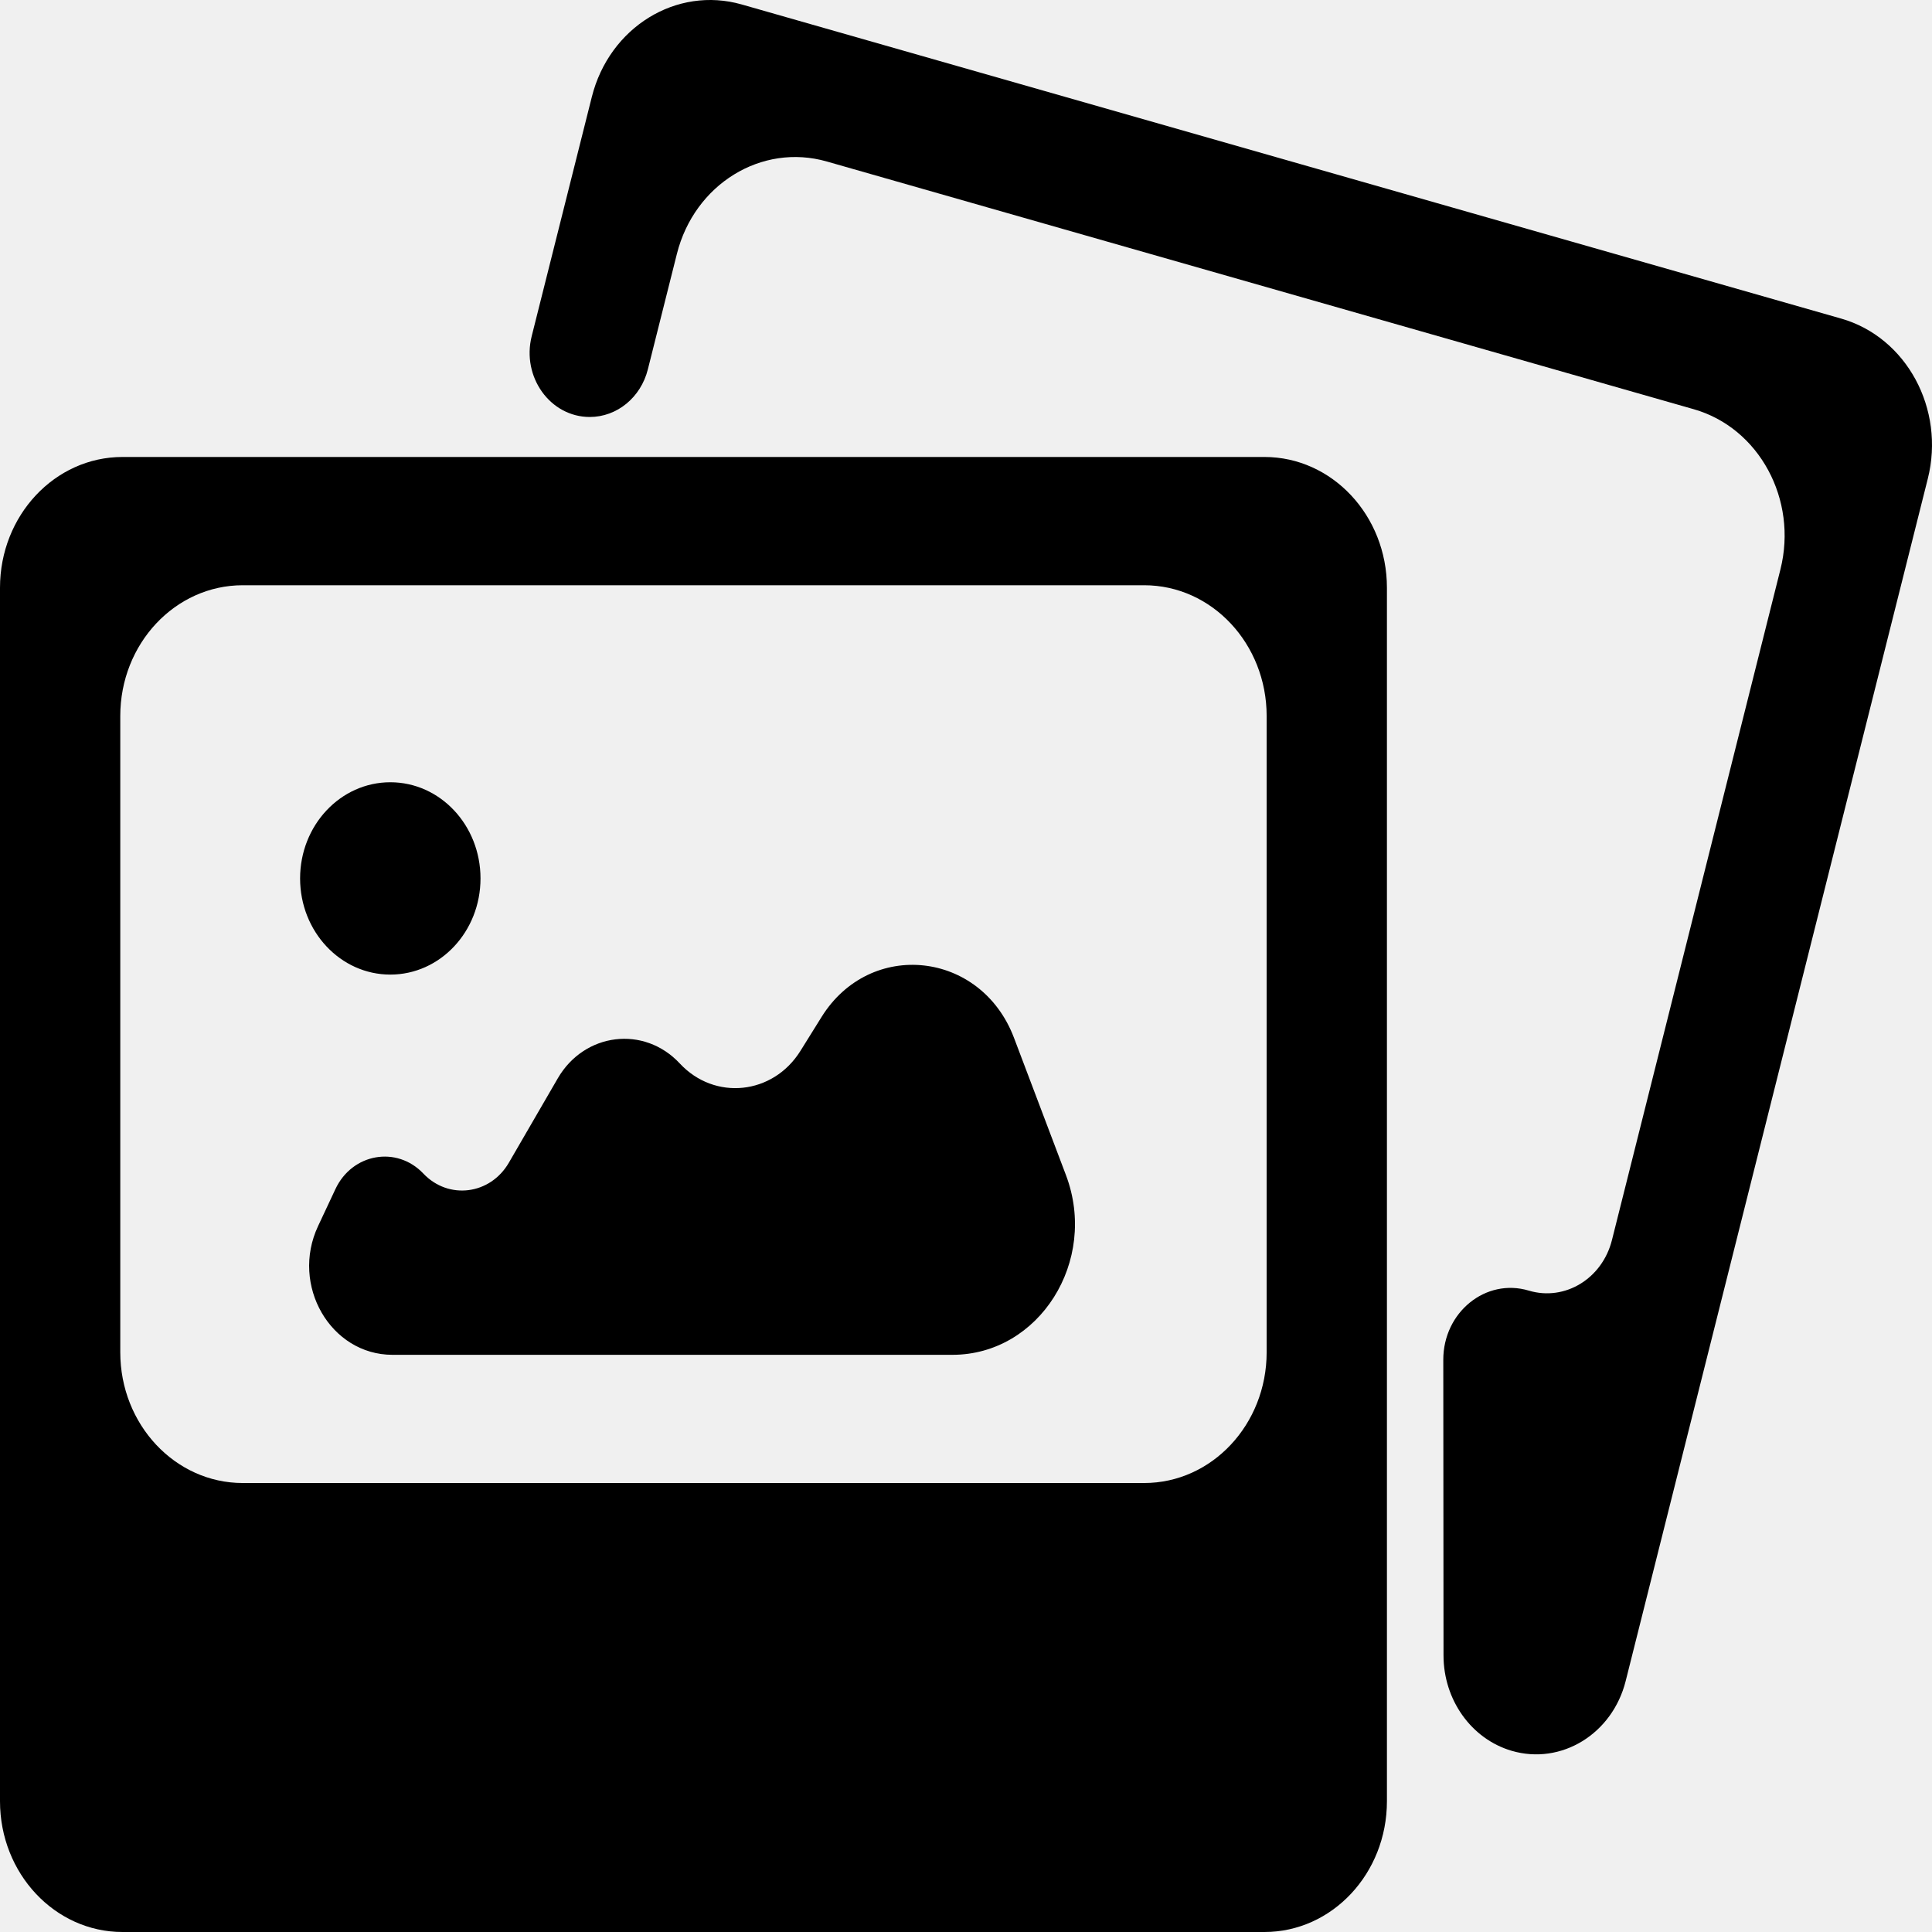
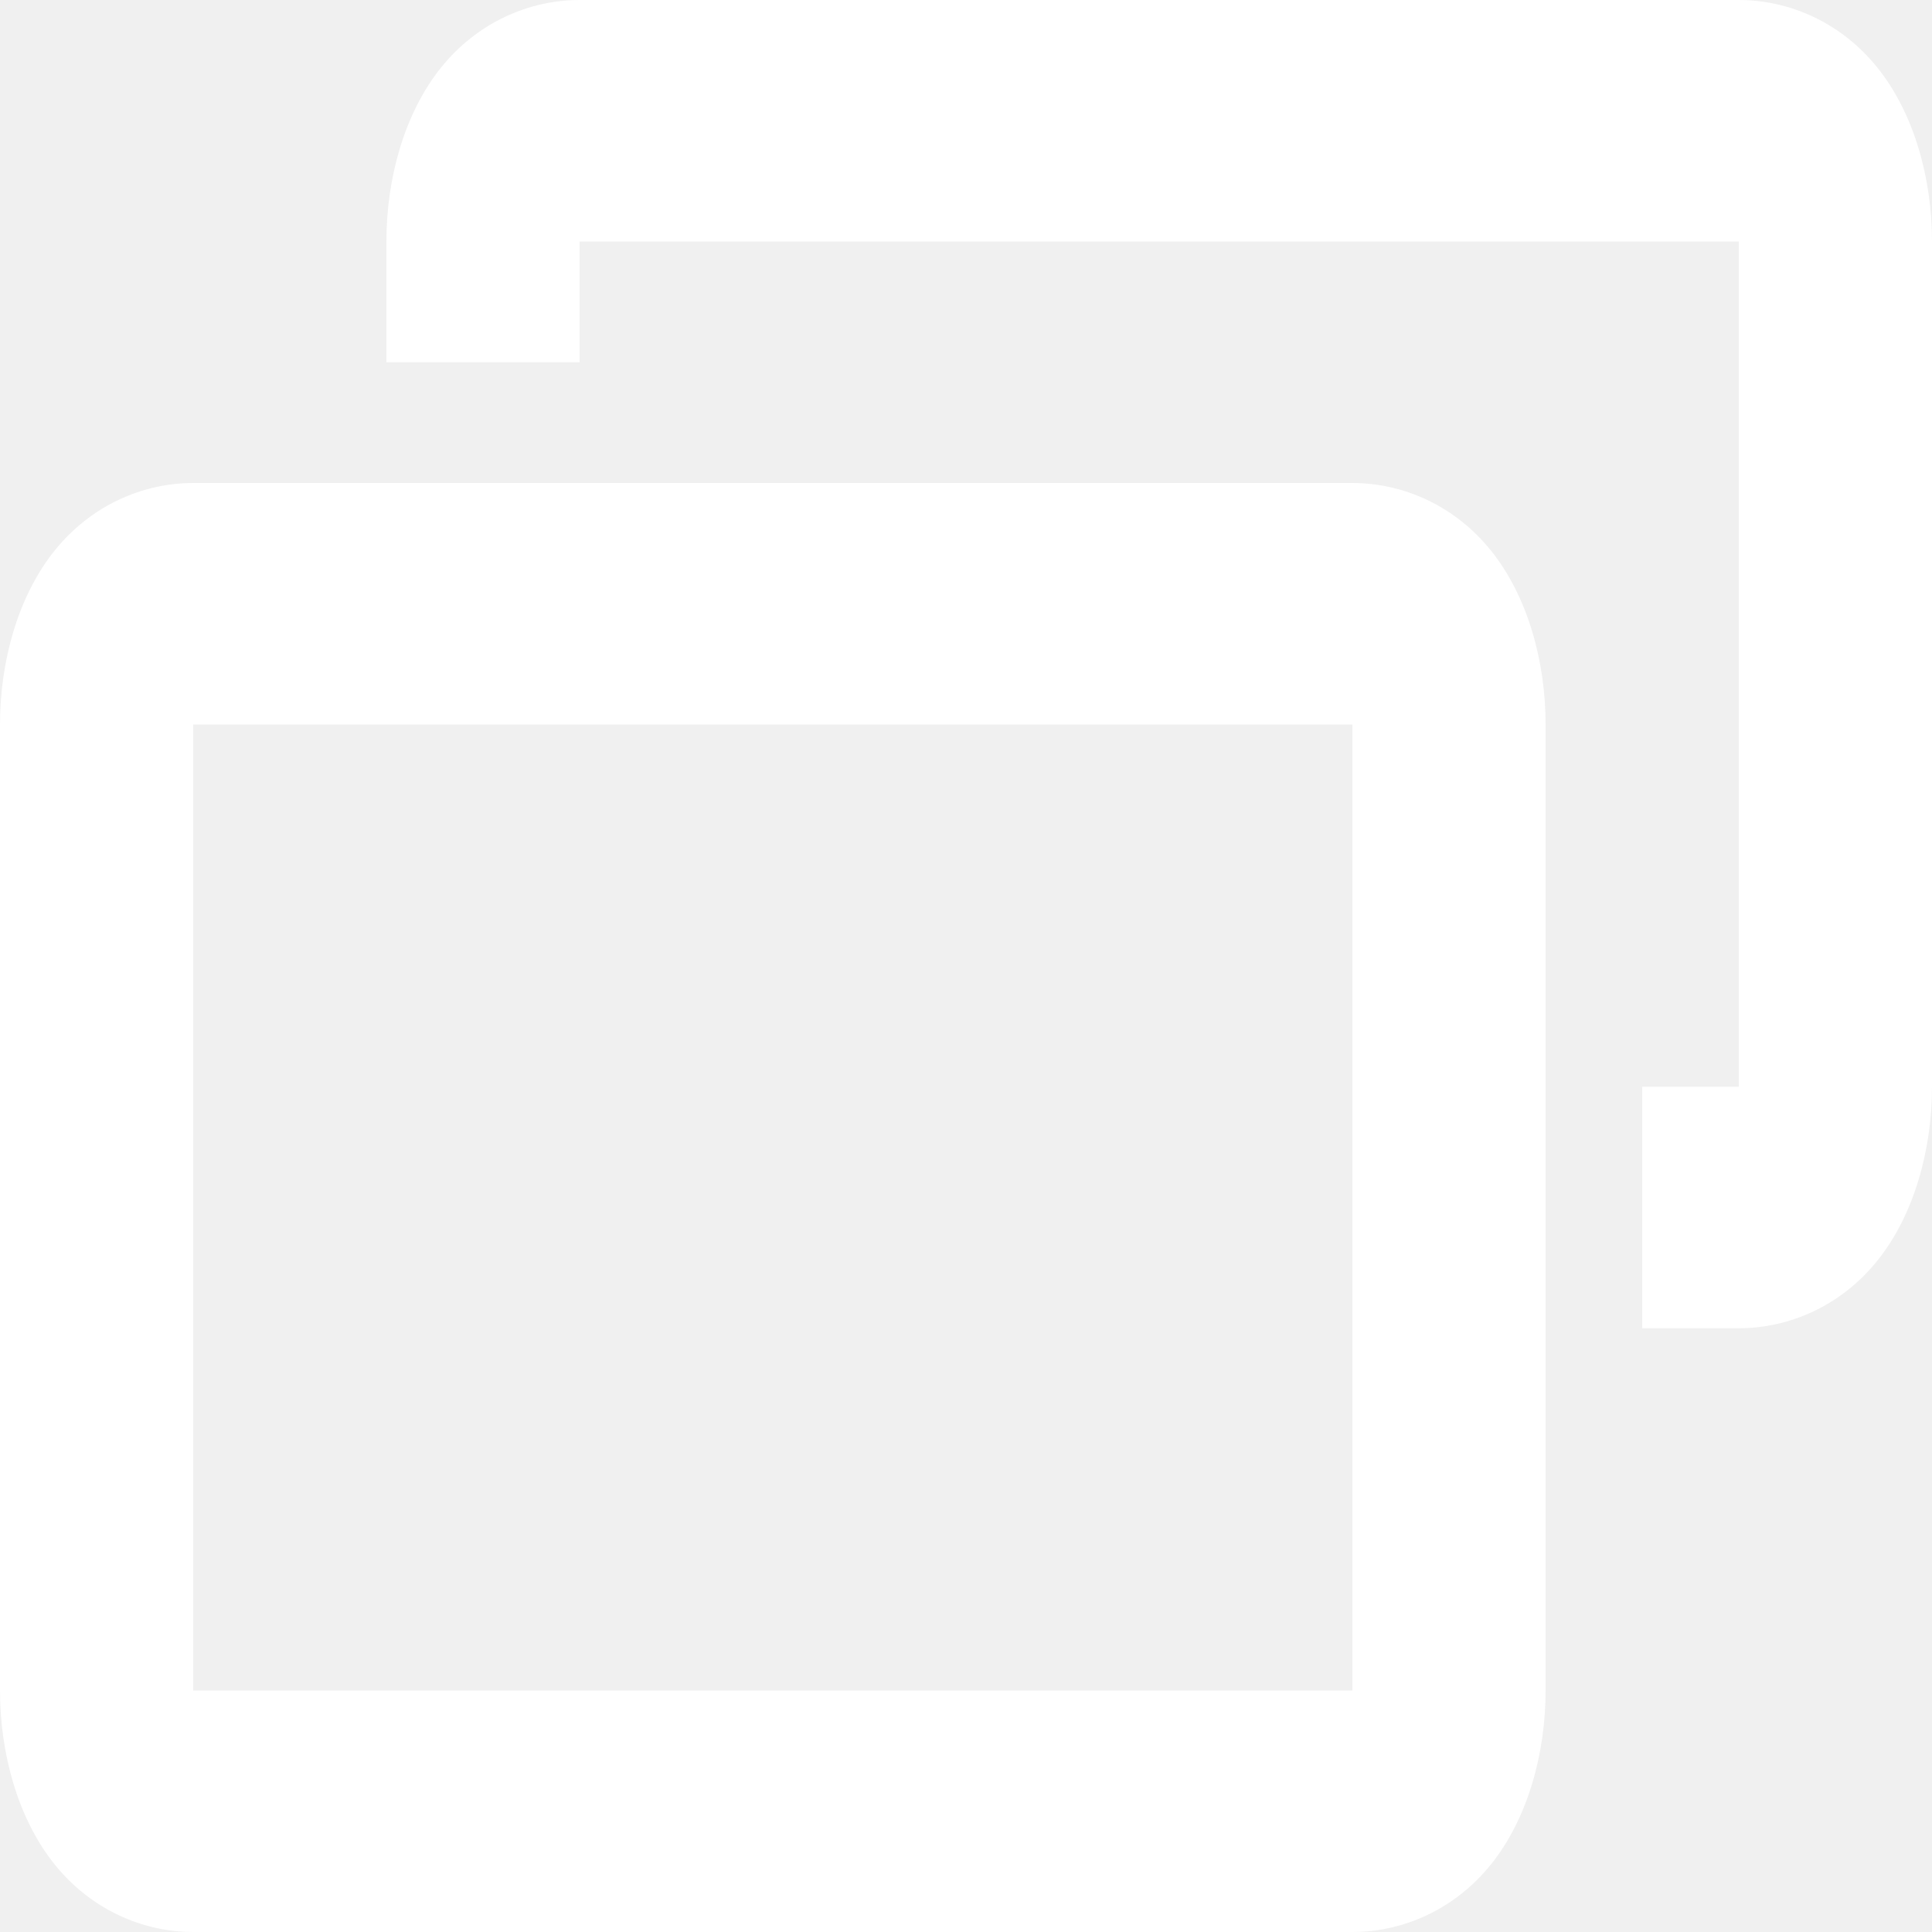
- <svg xmlns="http://www.w3.org/2000/svg" width="400" height="400" viewBox="0 0 400 400" fill="none">
-   <path d="M336.579 348.039C333.823 359.006 323.236 365.487 312.978 362.486C304.649 360.048 298.872 351.969 298.865 342.749L298.817 281.536C298.809 271.678 307.625 264.54 316.515 267.206C323.984 269.446 331.727 264.741 333.737 256.741L368.619 117.889C372.248 103.443 364.217 88.593 350.684 84.726L171.186 33.437C157.665 29.573 143.769 38.137 140.141 52.57L134.128 76.488C132.668 82.295 127.737 86.332 122.106 86.332C113.919 86.332 107.962 78.04 110.083 69.599L122.531 20.063C126.159 5.629 140.055 -2.936 153.577 0.927L381.192 65.959C394.726 69.826 402.758 84.677 399.128 99.124L336.579 348.039ZM287.148 372.929C287.148 387.88 275.796 400 261.792 400H25.356C11.352 400 0 387.88 0 372.929V121.684C0 106.733 11.352 94.612 25.356 94.612H261.792C275.796 94.612 287.148 106.733 287.148 121.684V372.929ZM262.246 148.239C262.246 133.288 250.894 121.168 236.89 121.168H50.259C36.255 121.168 24.902 133.288 24.902 148.239V279.972C24.902 294.923 36.255 307.043 50.259 307.043H236.89C250.894 307.043 262.246 294.923 262.246 279.972V148.239ZM87.651 242.975C92.861 248.469 101.501 247.369 105.355 240.723L115.478 223.265C120.988 213.763 133.367 212.251 140.744 220.18C147.97 227.946 160.05 226.683 165.727 217.567L170.096 210.551C180.175 194.365 203.118 196.856 209.939 214.877L220.692 243.287C227.427 261.082 215.159 280.501 197.182 280.501H81.259C68.443 280.501 60.11 266.098 65.847 253.862L69.446 246.186C72.915 238.788 82.138 237.161 87.651 242.975ZM80.814 201.778C70.494 201.778 62.131 192.873 62.131 181.868C62.131 170.863 70.494 161.958 80.814 161.958C91.134 161.958 99.484 170.863 99.484 181.868C99.484 192.873 91.134 201.778 80.814 201.778Z" fill="black" />
+ <svg xmlns="http://www.w3.org/2000/svg" width="30" height="30" viewBox="0 0 30 30" fill="none">
+   <path d="M9 0C8.217 0 7.409 0.348 6.844 1.055C6.278 1.762 6 2.771 6 3.75V5.625H9V3.75H27V16.875H25.5V20.625H27C27.783 20.625 28.591 20.277 29.156 19.57C29.722 18.863 30 17.854 30 16.875V3.75C30 2.771 29.722 1.762 29.156 1.055C28.591 0.348 27.783 0 27 0H9ZM3 7.5C2.217 7.5 1.409 7.848 0.844 8.555C0.278 9.262 0 10.271 0 11.25V26.25C0 27.229 0.278 28.238 0.844 28.945C1.409 29.652 2.217 30 3 30H21C21.783 30 22.591 29.652 23.156 28.945C23.722 28.238 24 27.229 24 26.25V11.25C24 10.271 23.722 9.262 23.156 8.555C22.591 7.848 21.783 7.5 21 7.5H3ZM3 11.25H21V26.25H3V11.25Z" fill="white" />
</svg>
